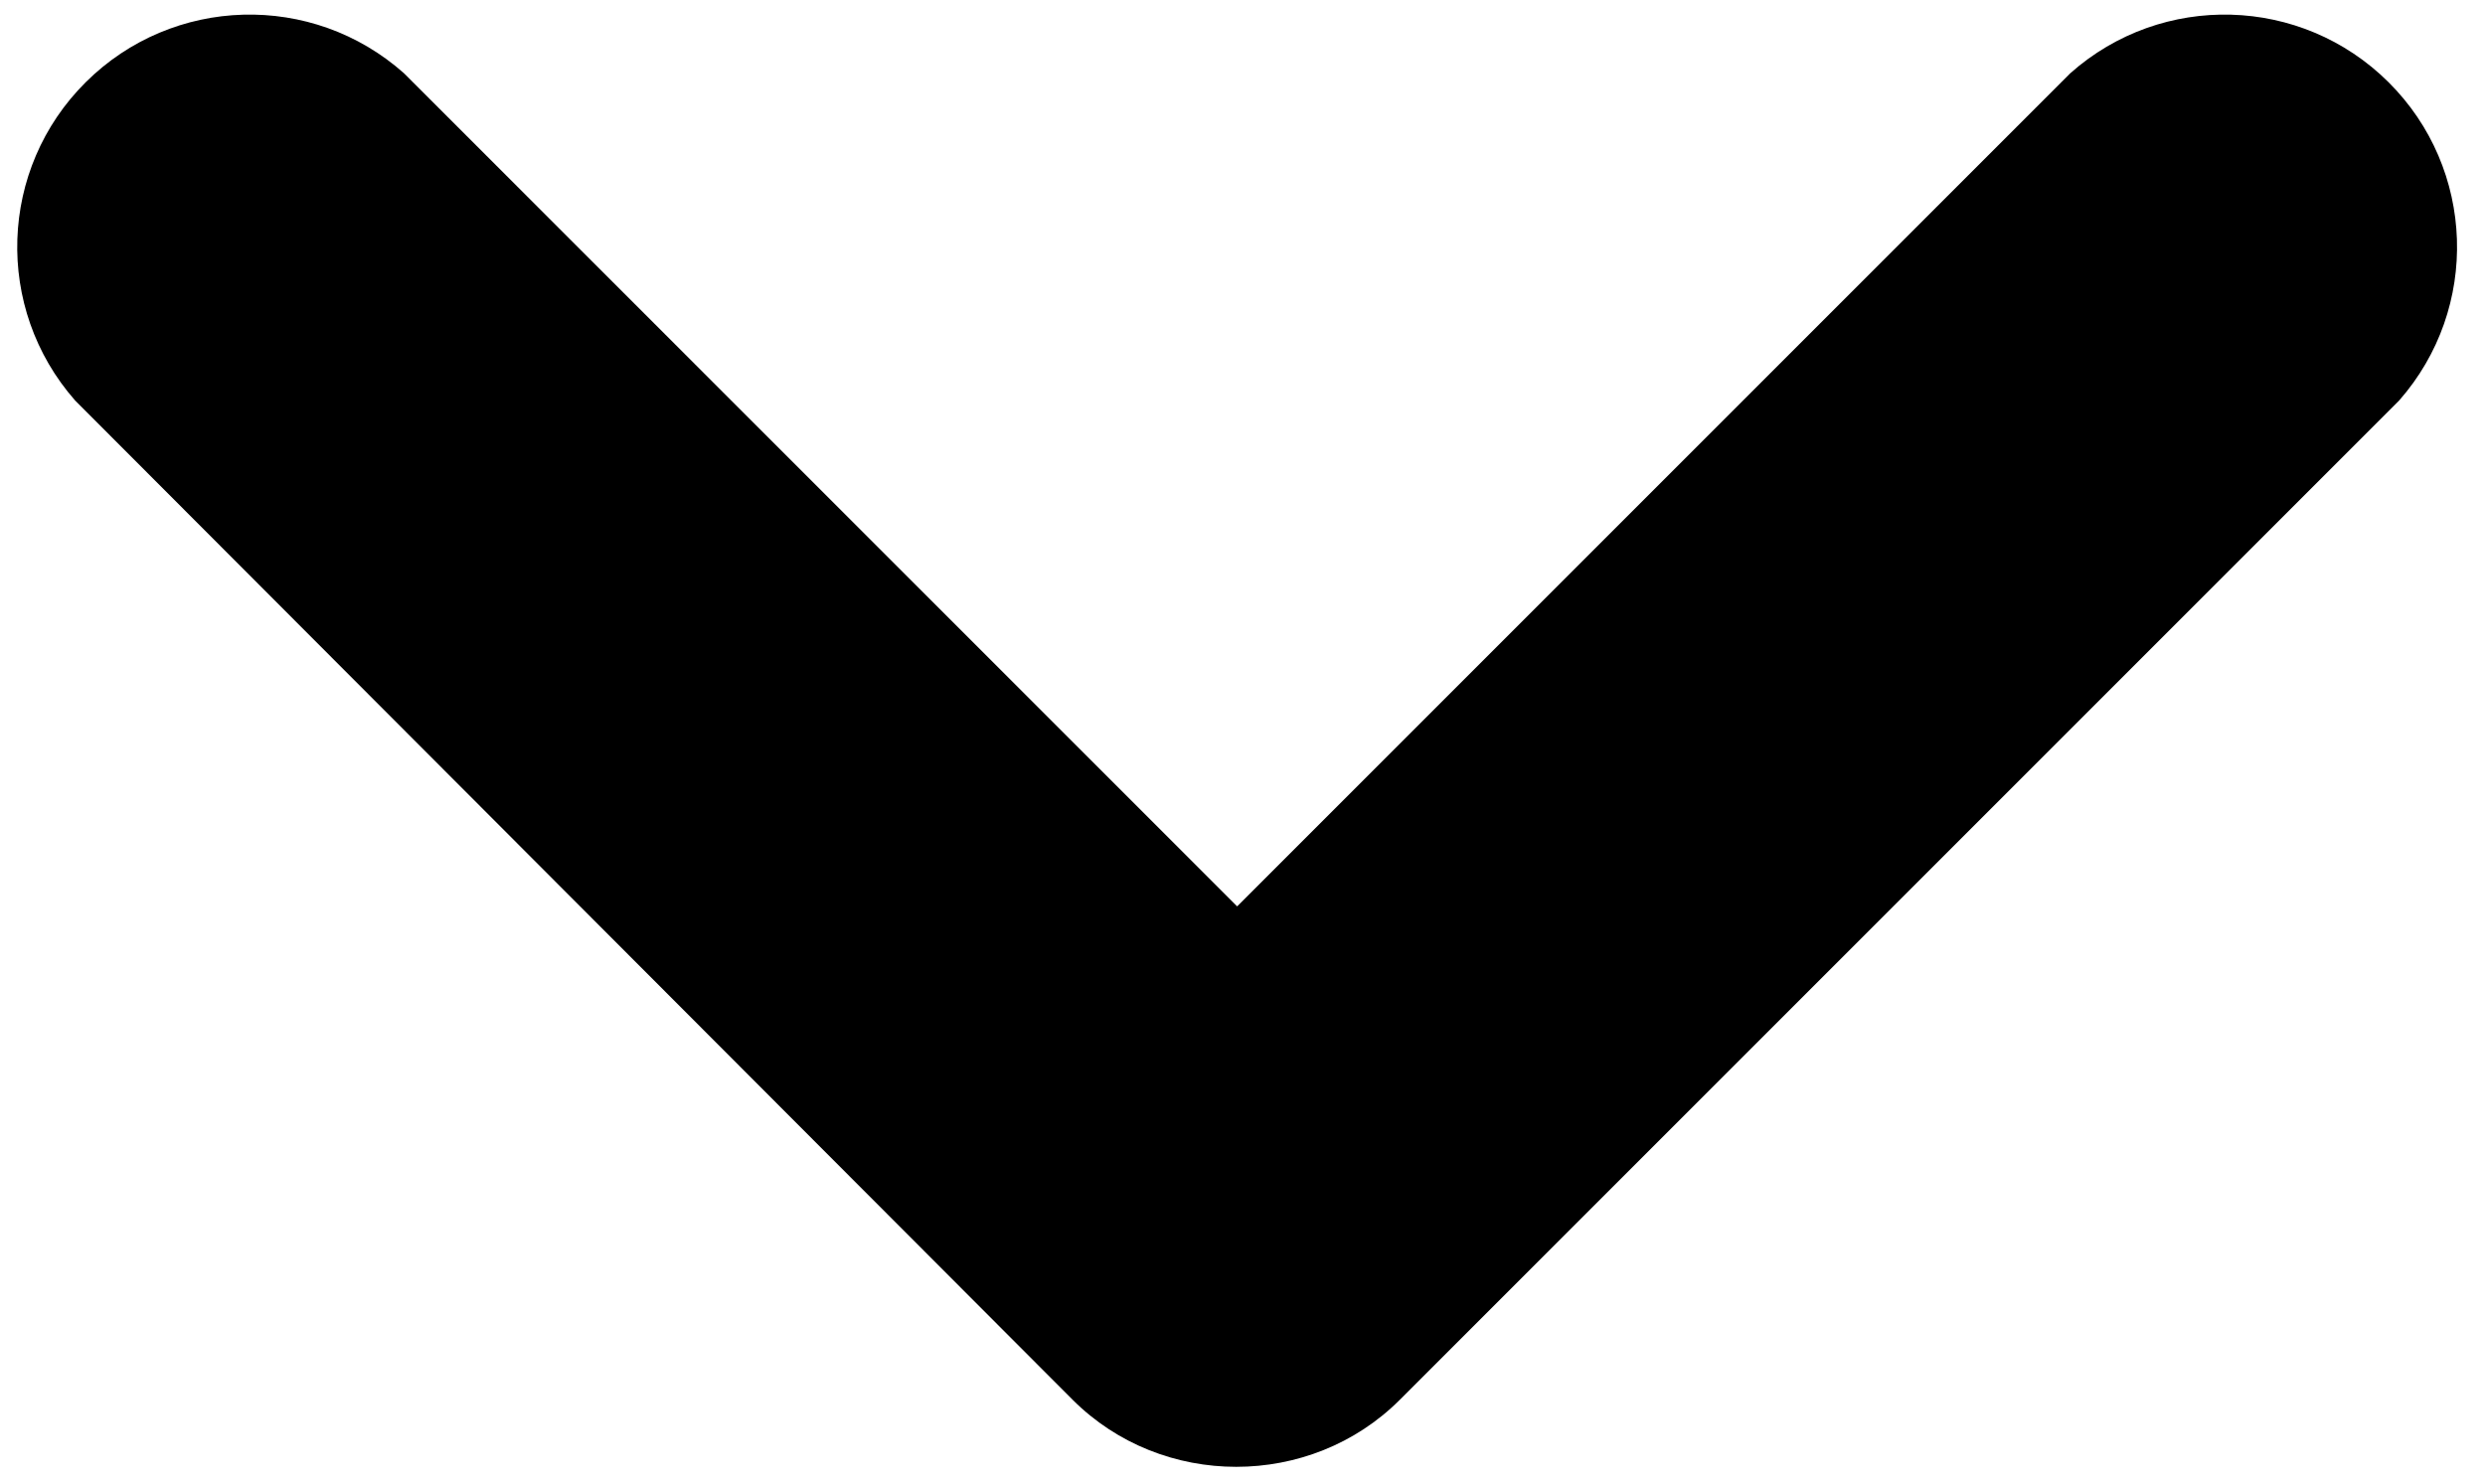
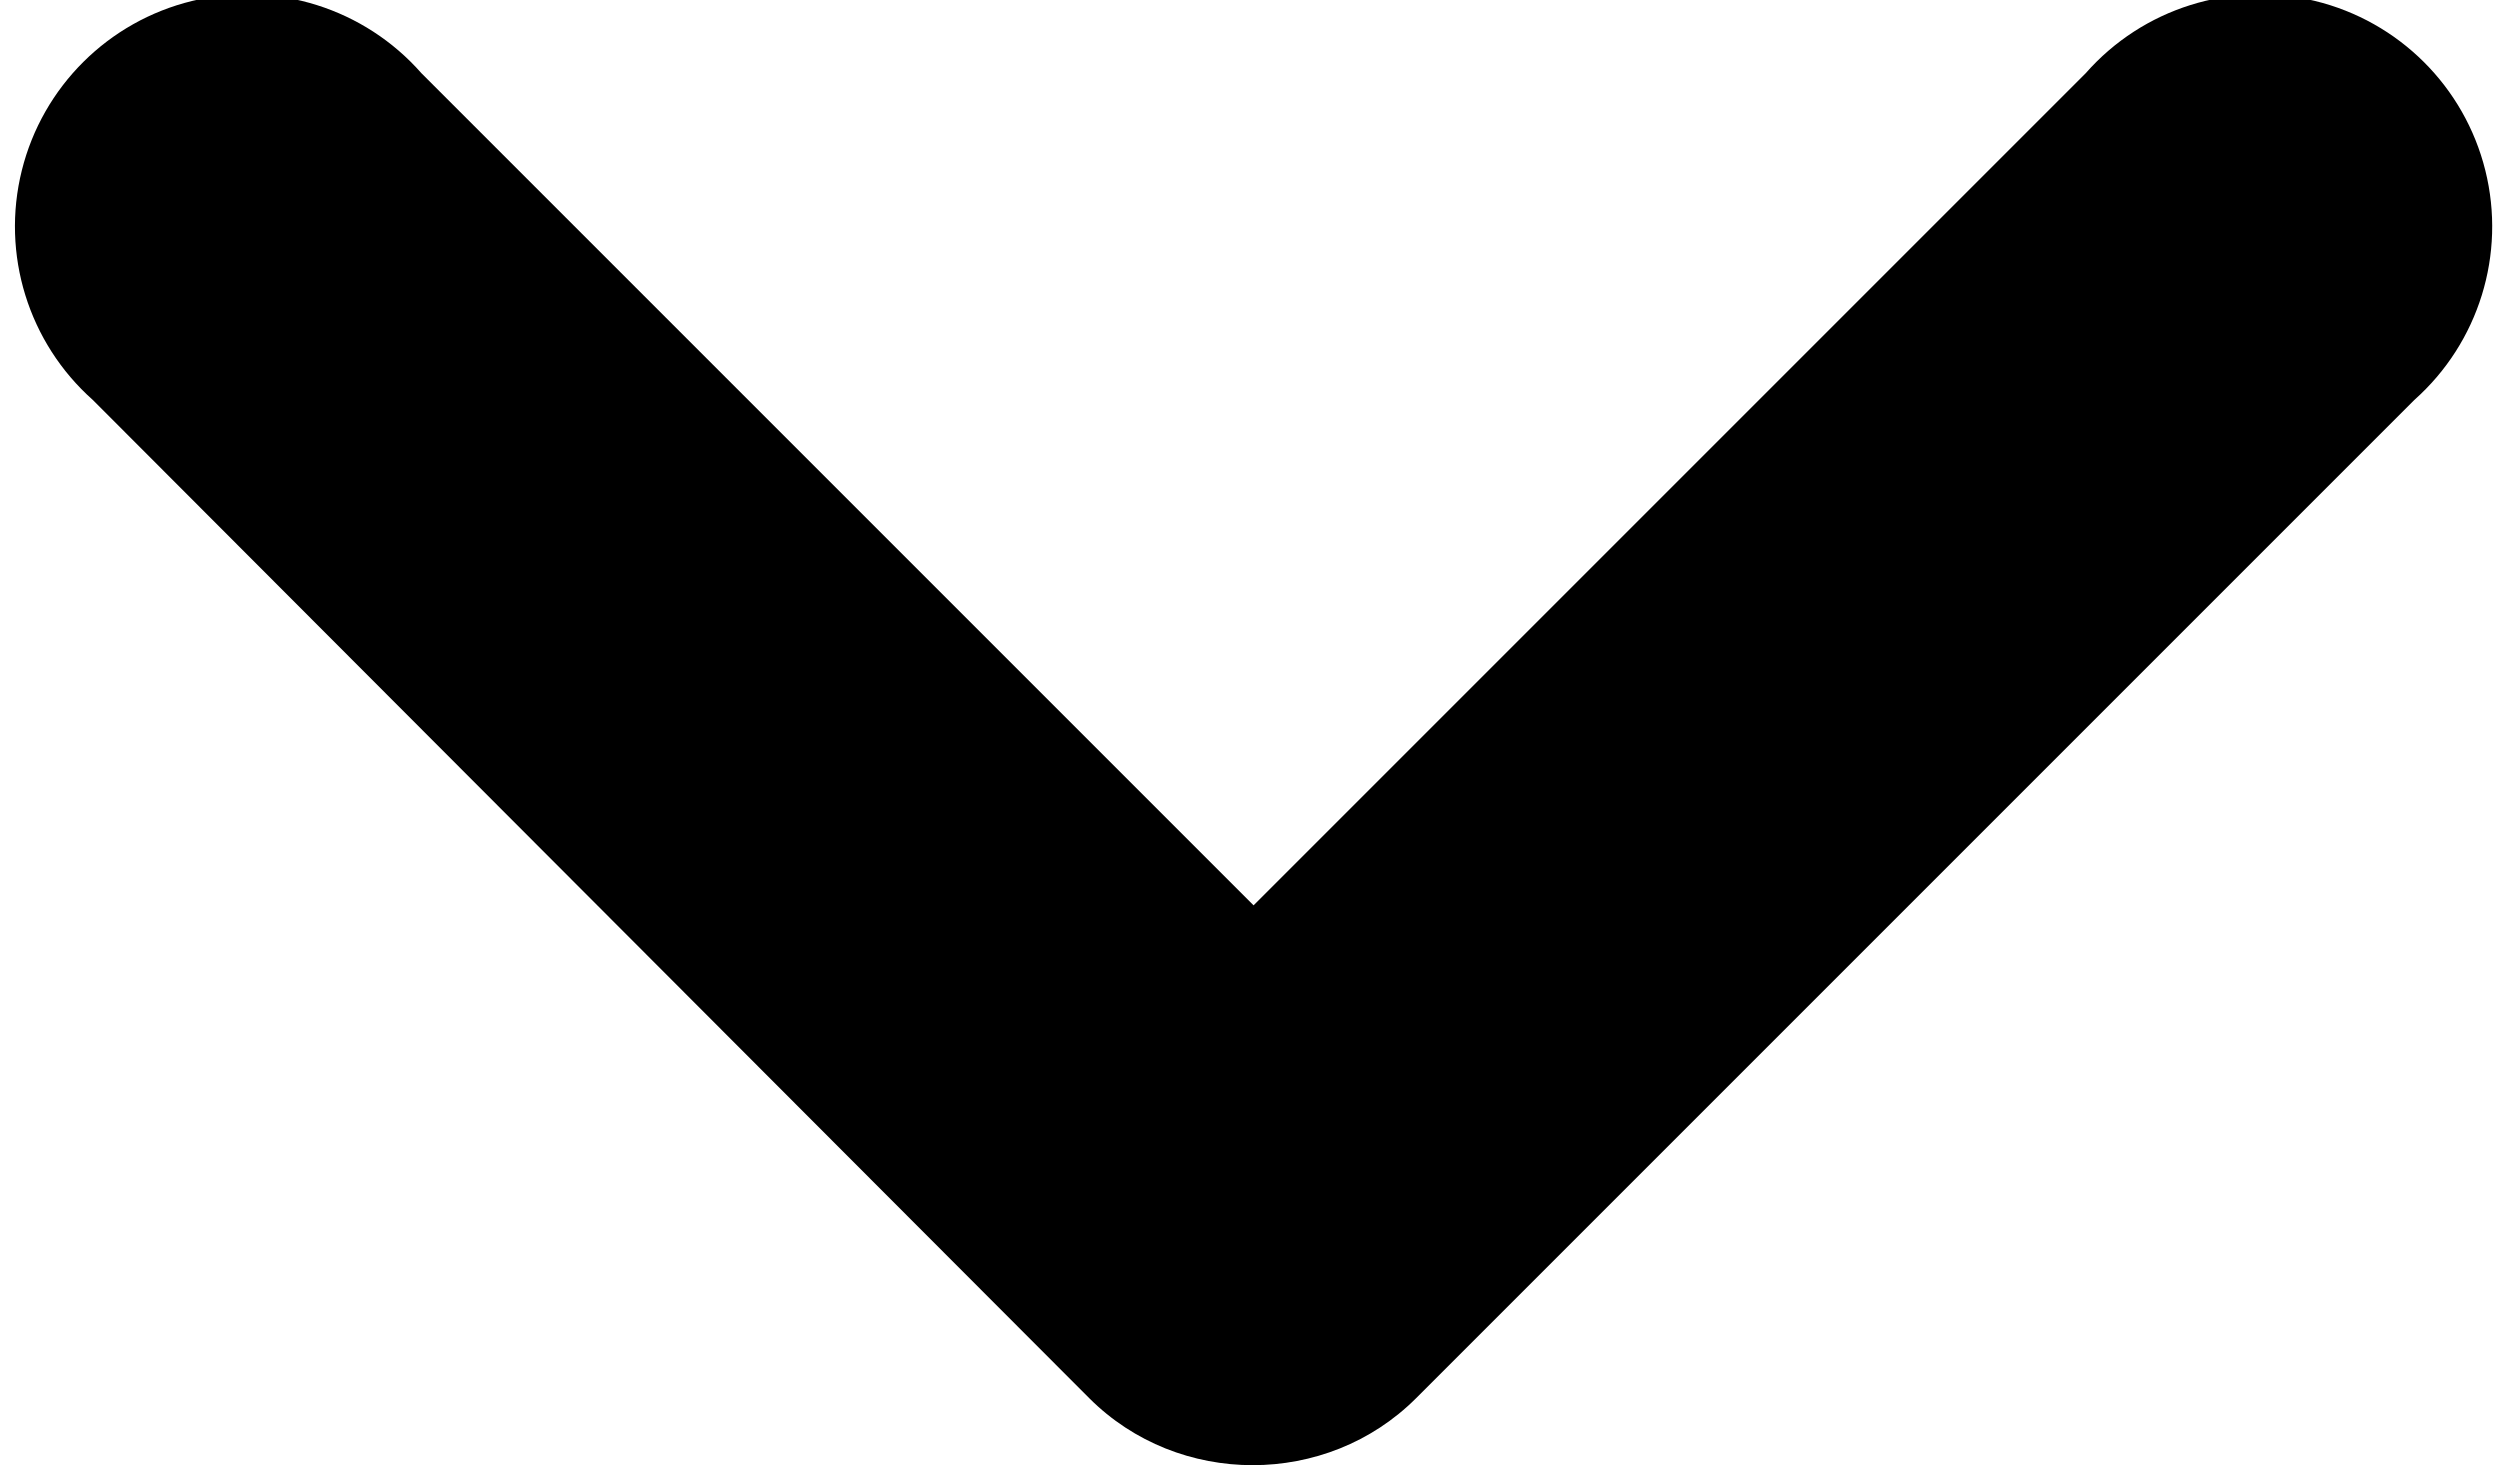
- <svg xmlns="http://www.w3.org/2000/svg" viewBox="0 0 139 83">
-   <path fill-rule="evenodd" d="M69.2 50.7L22.6 4.1A13 13 0 0 0 4.2 22.4L60 78.3c5 5 13.3 5 18.3 0l55.9-55.9a13 13 0 0 0-18.4-18.3L69.2 50.7z" />
+ <svg xmlns="http://www.w3.org/2000/svg" viewBox="0 0 140 82">
+   <path fill-rule="evenodd" d="M70.2 50.7L23.6 4.1A13 13 0 1 0 5.2 22.4L61 78.3c5 5 13.3 5 18.3 0l55.9-55.9a13 13 0 1 0-18.4-18.3L70.2 50.7z" />
</svg>
